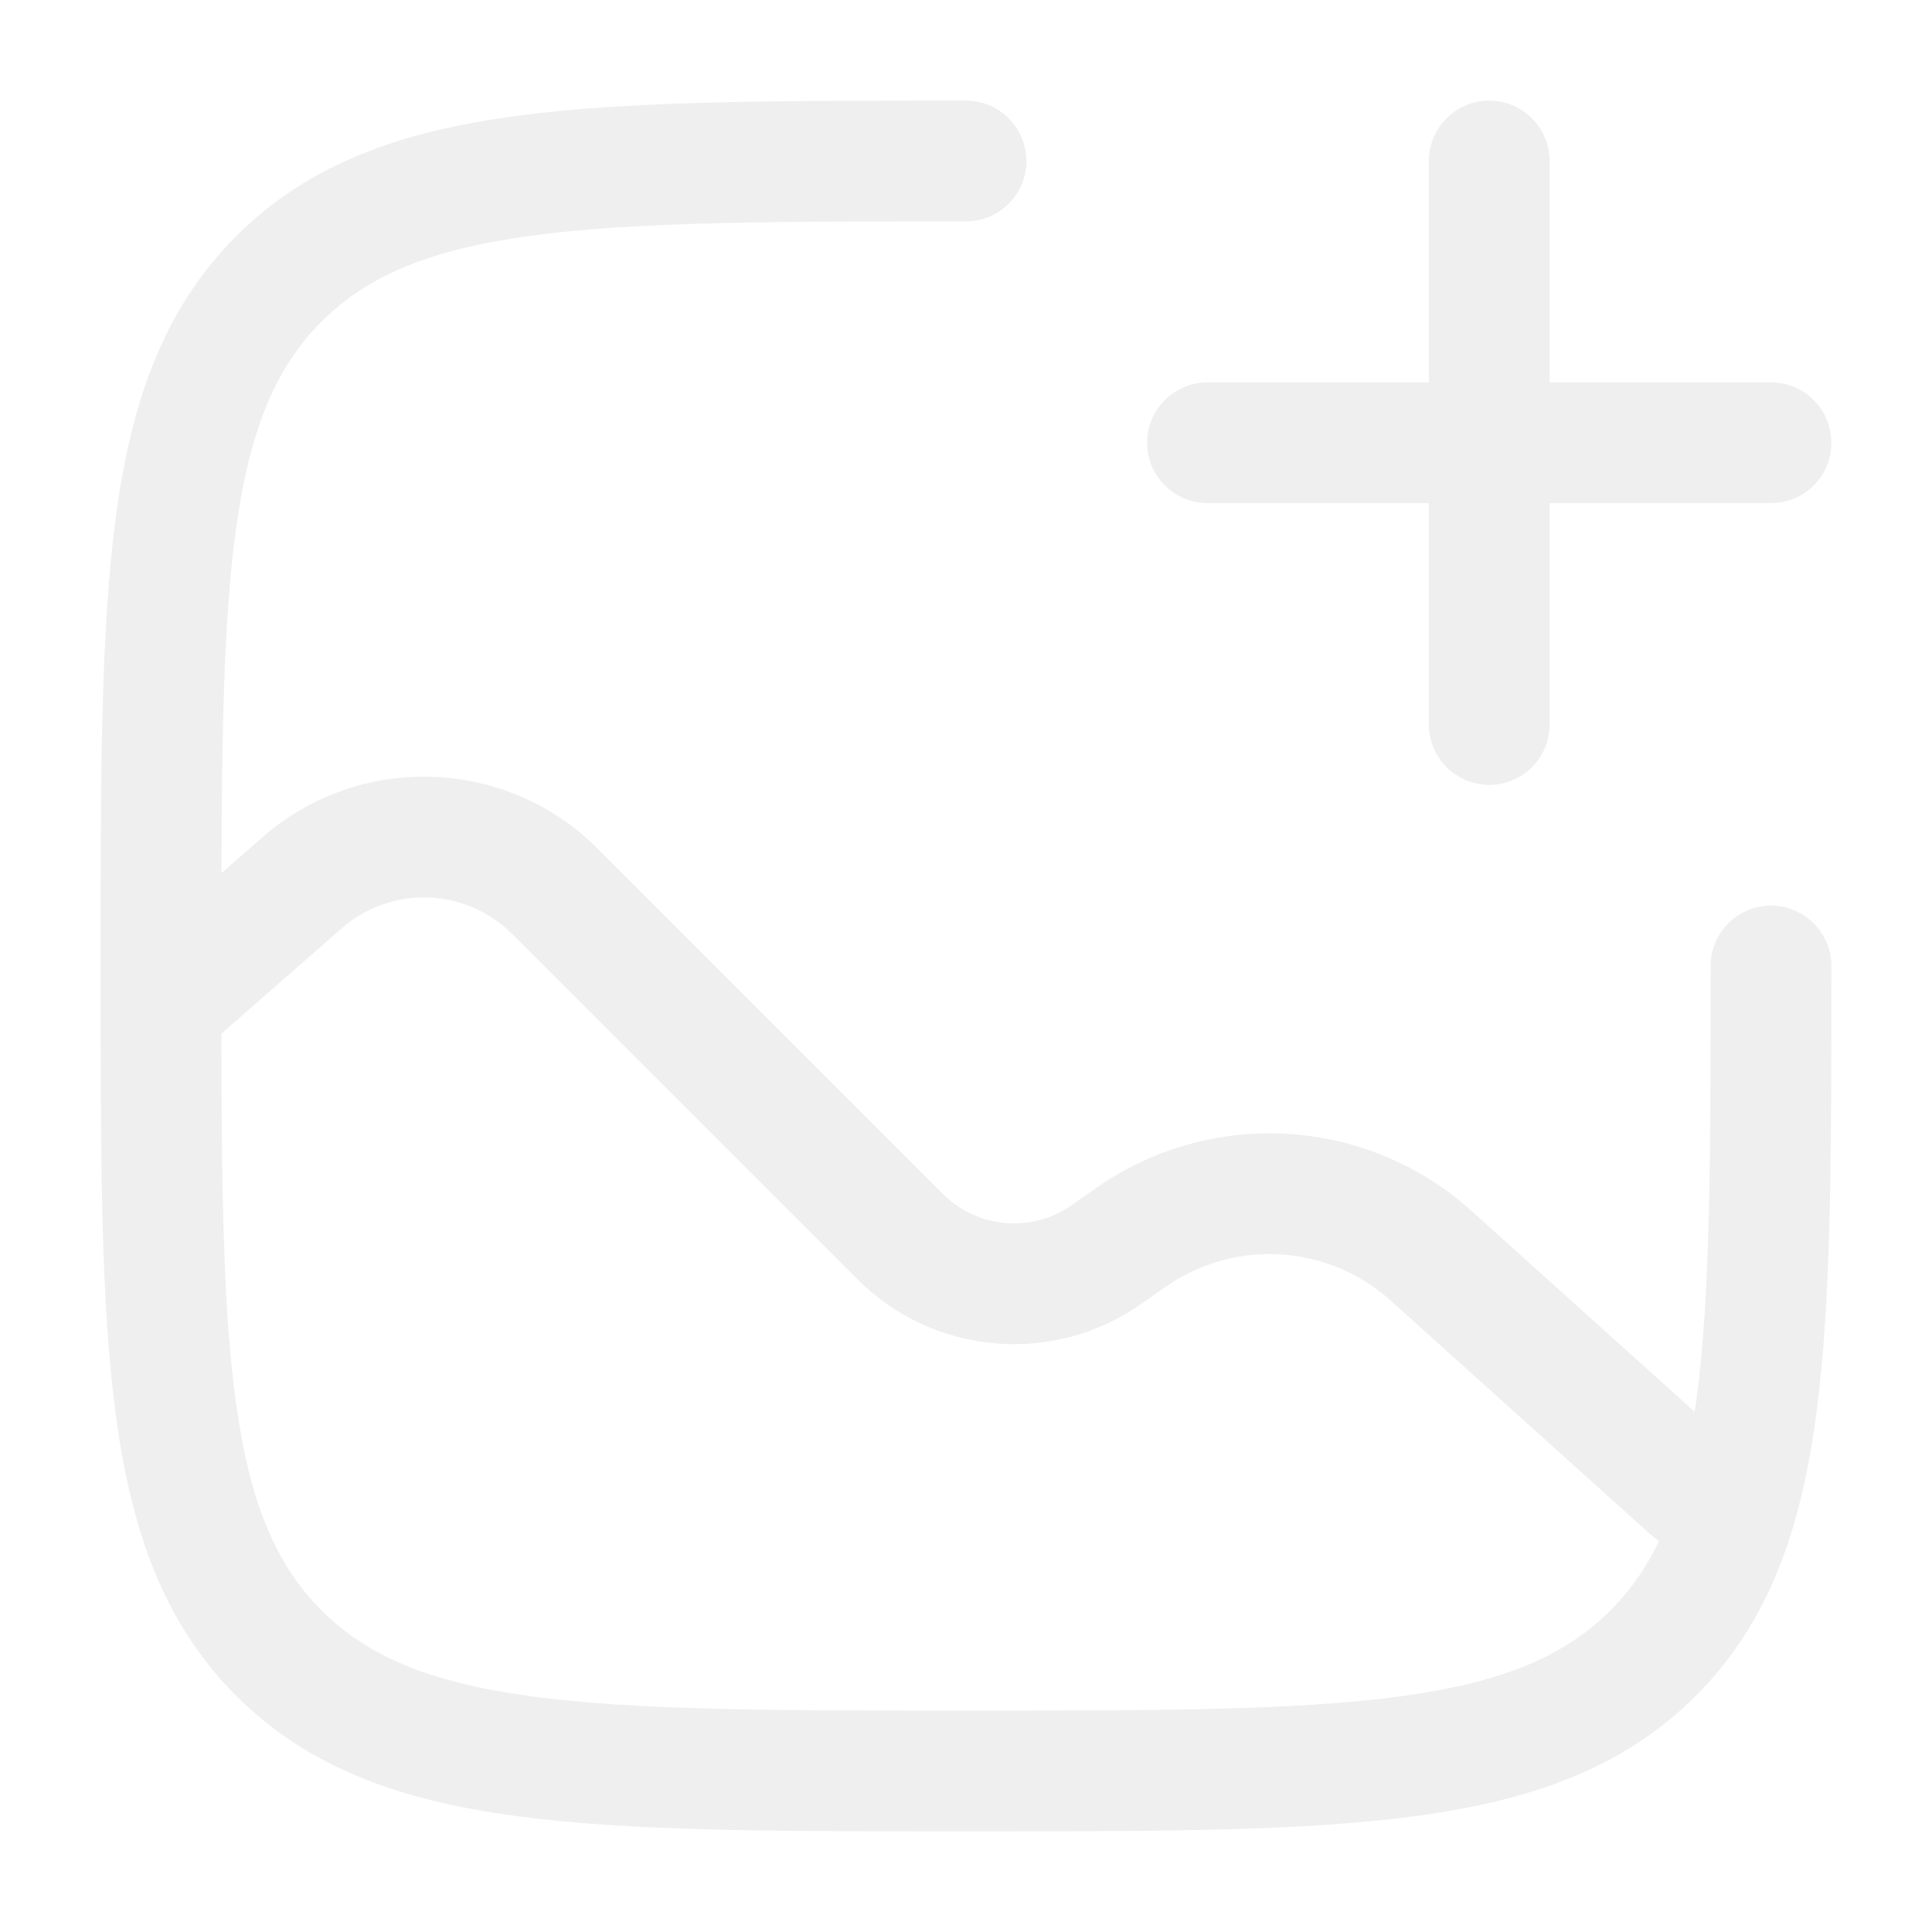
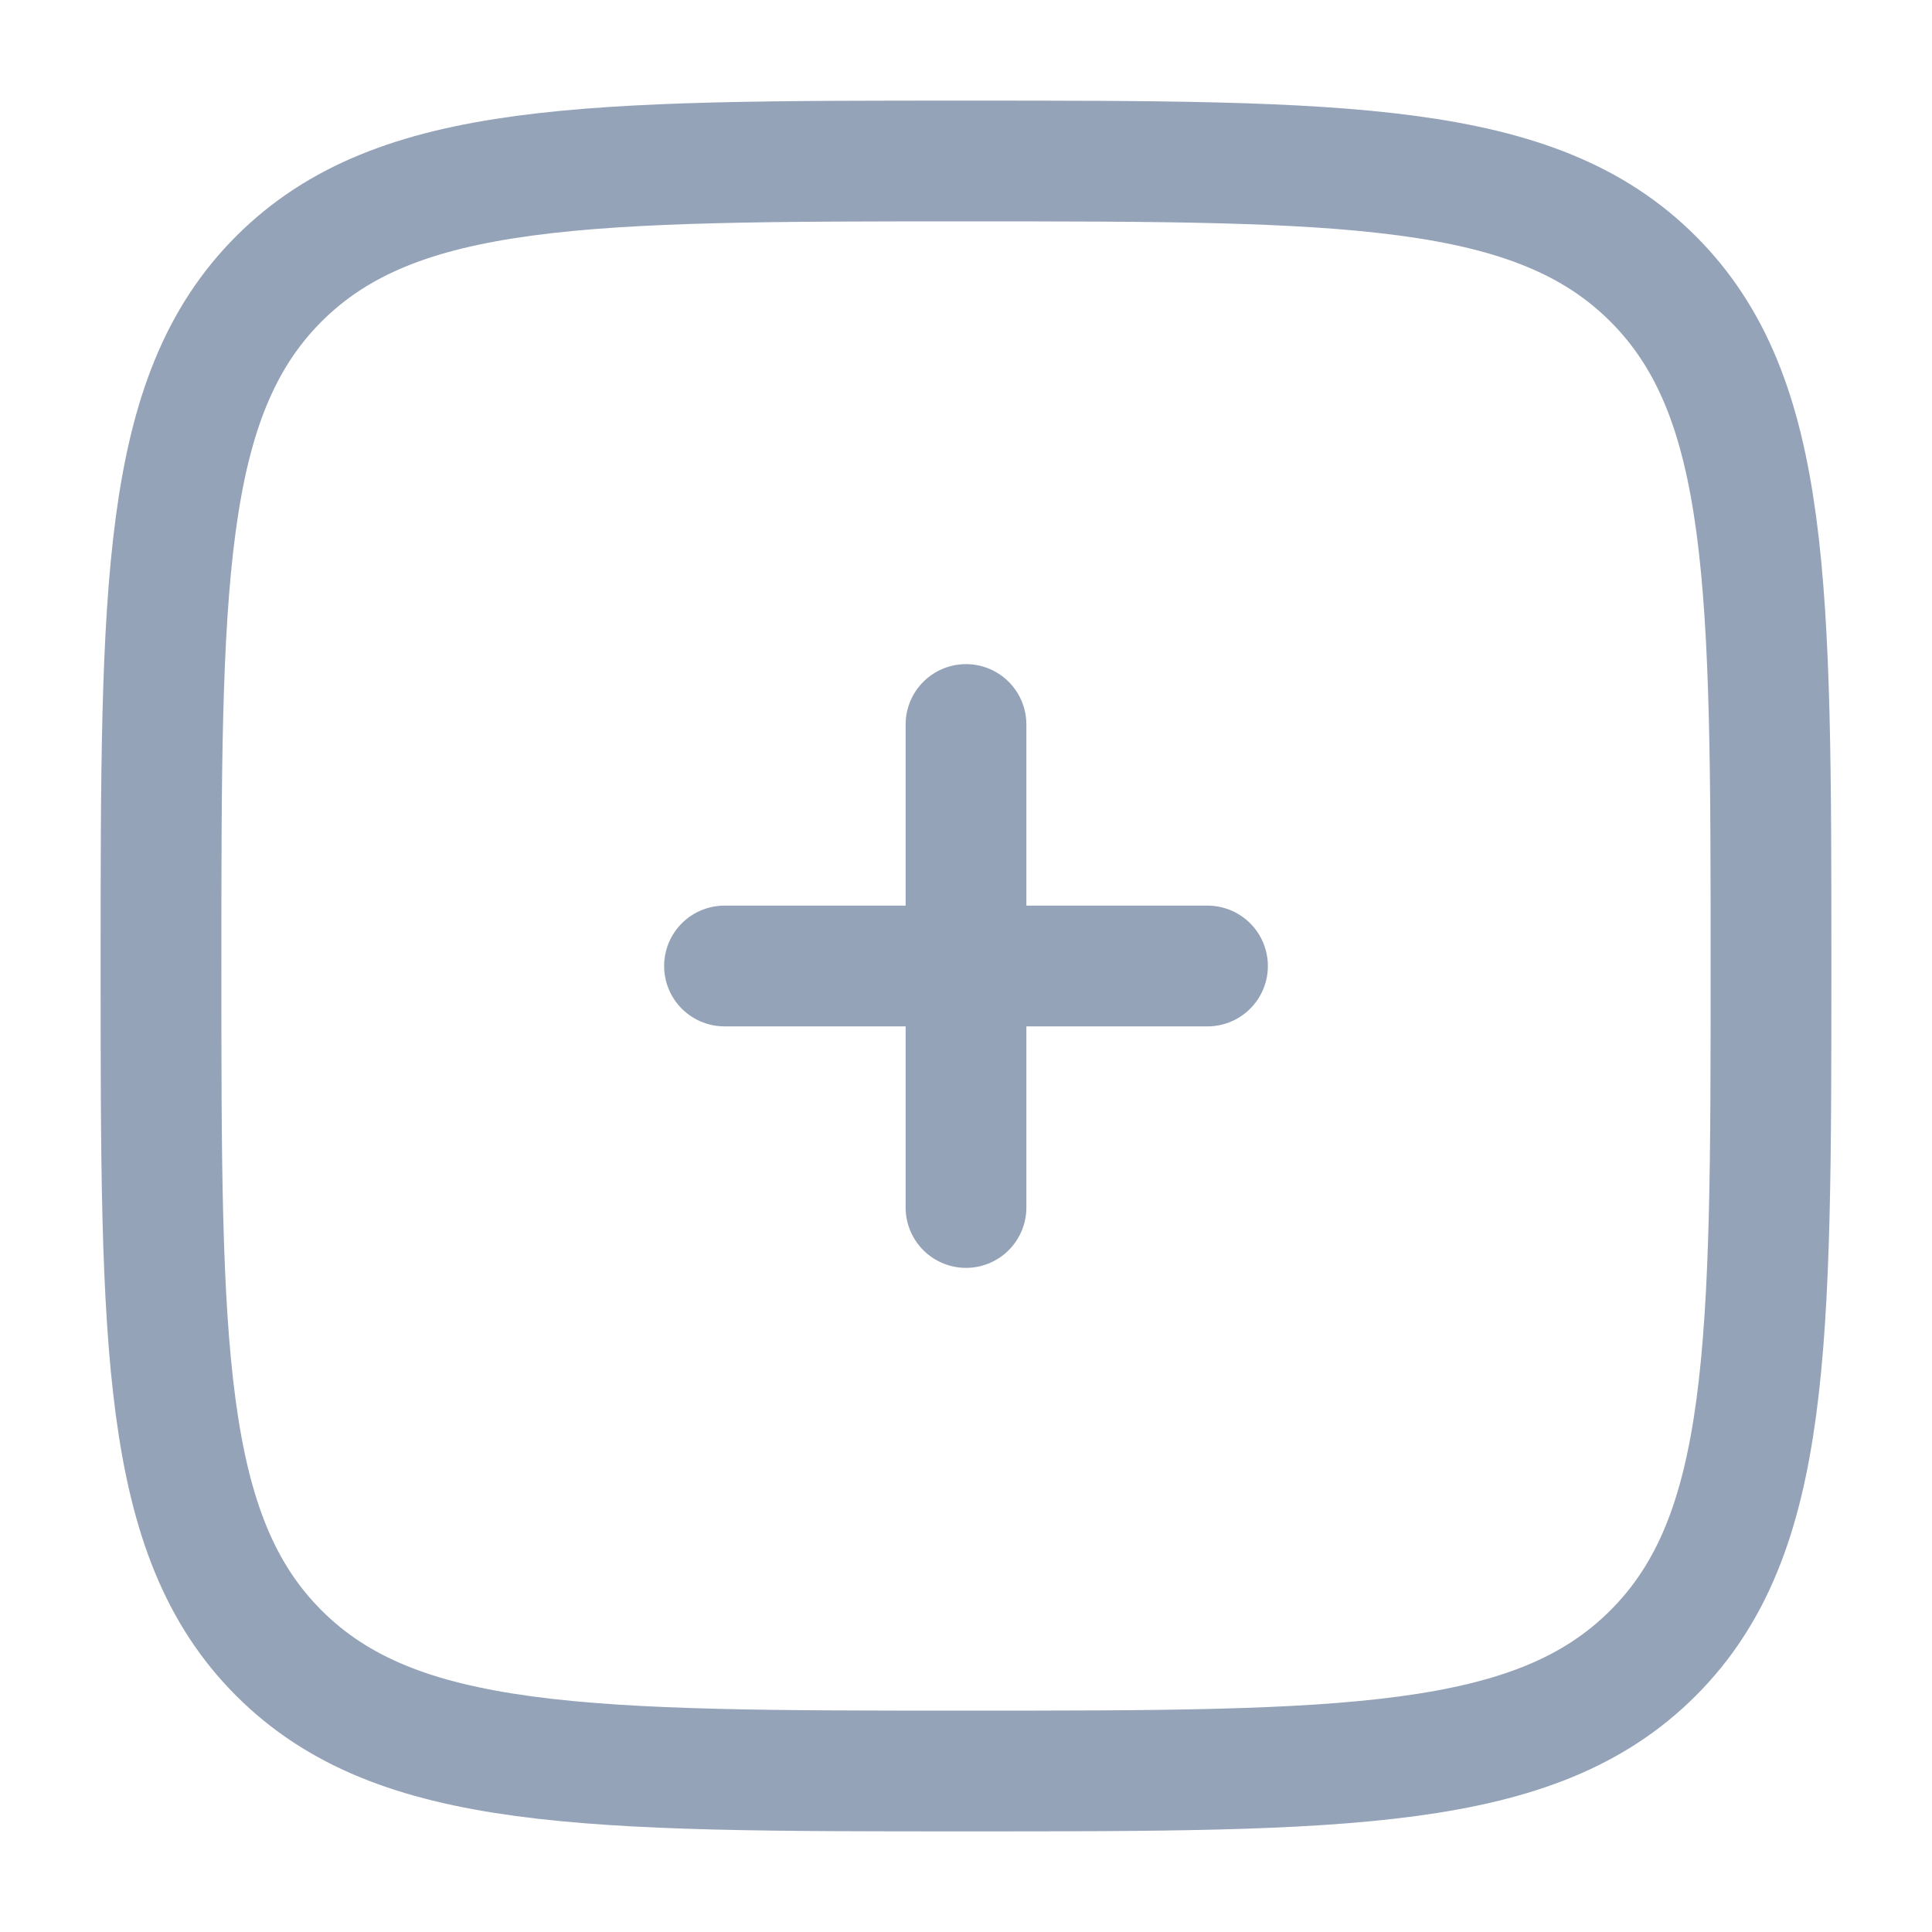
<svg xmlns="http://www.w3.org/2000/svg" width="24" height="24" viewBox="0 0 24 24" fill="none">
-   <path fill="#EFEFEF" fill-rule="evenodd" clip-rule="evenodd" d="M18.5 1.25C18.914 1.25 19.25 1.586 19.25 2V4.75H22C22.414 4.75 22.75 5.086 22.75 5.5C22.75 5.914 22.414 6.25 22 6.25H19.25V9C19.25 9.414 18.914 9.75 18.5 9.75C18.086 9.75 17.75 9.414 17.75 9V6.25H15C14.586 6.25 14.25 5.914 14.25 5.5C14.25 5.086 14.586 4.75 15 4.75H17.75V2C17.75 1.586 18.086 1.25 18.5 1.25Z" />
-   <path fill="#EFEFEF" fill-rule="evenodd" clip-rule="evenodd" d="M12 1.25L11.943 1.25C9.634 1.25 7.825 1.25 6.414 1.44C4.969 1.634 3.829 2.039 2.934 2.934C2.039 3.829 1.634 4.969 1.44 6.414C1.25 7.825 1.25 9.634 1.25 11.943V12.057C1.25 14.366 1.25 16.175 1.44 17.586C1.634 19.031 2.039 20.171 2.934 21.066C3.829 21.961 4.969 22.366 6.414 22.56C7.825 22.75 9.634 22.75 11.943 22.75H12.057C14.366 22.75 16.175 22.75 17.586 22.56C19.031 22.366 20.171 21.961 21.066 21.066C21.961 20.171 22.366 19.031 22.56 17.586C22.75 16.175 22.75 14.366 22.75 12.057V12C22.75 11.586 22.414 11.25 22 11.25C21.586 11.25 21.25 11.586 21.25 12C21.25 14.378 21.248 16.086 21.074 17.386C21.067 17.438 21.06 17.488 21.052 17.538L18.278 15.041C16.979 13.872 15.044 13.755 13.613 14.761L13.315 14.97C12.818 15.319 12.142 15.261 11.713 14.831L7.423 10.541C6.287 9.406 4.466 9.345 3.258 10.403L2.751 10.846C2.756 9.054 2.781 7.693 2.926 6.614C3.098 5.335 3.425 4.564 3.995 3.995C4.564 3.425 5.335 3.098 6.614 2.926C7.914 2.752 9.622 2.75 12 2.75C12.414 2.75 12.75 2.414 12.75 2C12.75 1.586 12.414 1.25 12 1.25ZM2.926 17.386C3.098 18.665 3.425 19.436 3.995 20.005C4.564 20.575 5.335 20.902 6.614 21.074C7.914 21.248 9.622 21.25 12 21.25C14.378 21.25 16.086 21.248 17.386 21.074C18.665 20.902 19.436 20.575 20.005 20.005C20.249 19.762 20.448 19.481 20.61 19.14C20.571 19.117 20.533 19.089 20.498 19.057L17.275 16.156C16.495 15.454 15.334 15.385 14.476 15.988L14.178 16.197C13.084 16.966 11.597 16.837 10.652 15.892L6.362 11.602C5.785 11.025 4.86 10.994 4.245 11.532L2.75 12.84C2.753 14.788 2.773 16.245 2.926 17.386Z" />
+   <path stroke="#94a3b8" stroke-width="1.5" d="M2 12C2 7.286 2 4.929 3.464 3.464C4.929 2 7.286 2 12 2C16.714 2 19.071 2 20.535 3.464C22 4.929 22 7.286 22 12C22 16.714 22 19.071 20.535 20.535C19.071 22 16.714 22 12 22C7.286 22 4.929 22 3.464 20.535C2 19.071 2 16.714 2 12Z" />
+   <path stroke="#94a3b8" stroke-width="1.5" stroke-linecap="round" d="M15 12L12 12M12 12L9 12M12 12L12 9M12 12L12 15" />
</svg>
